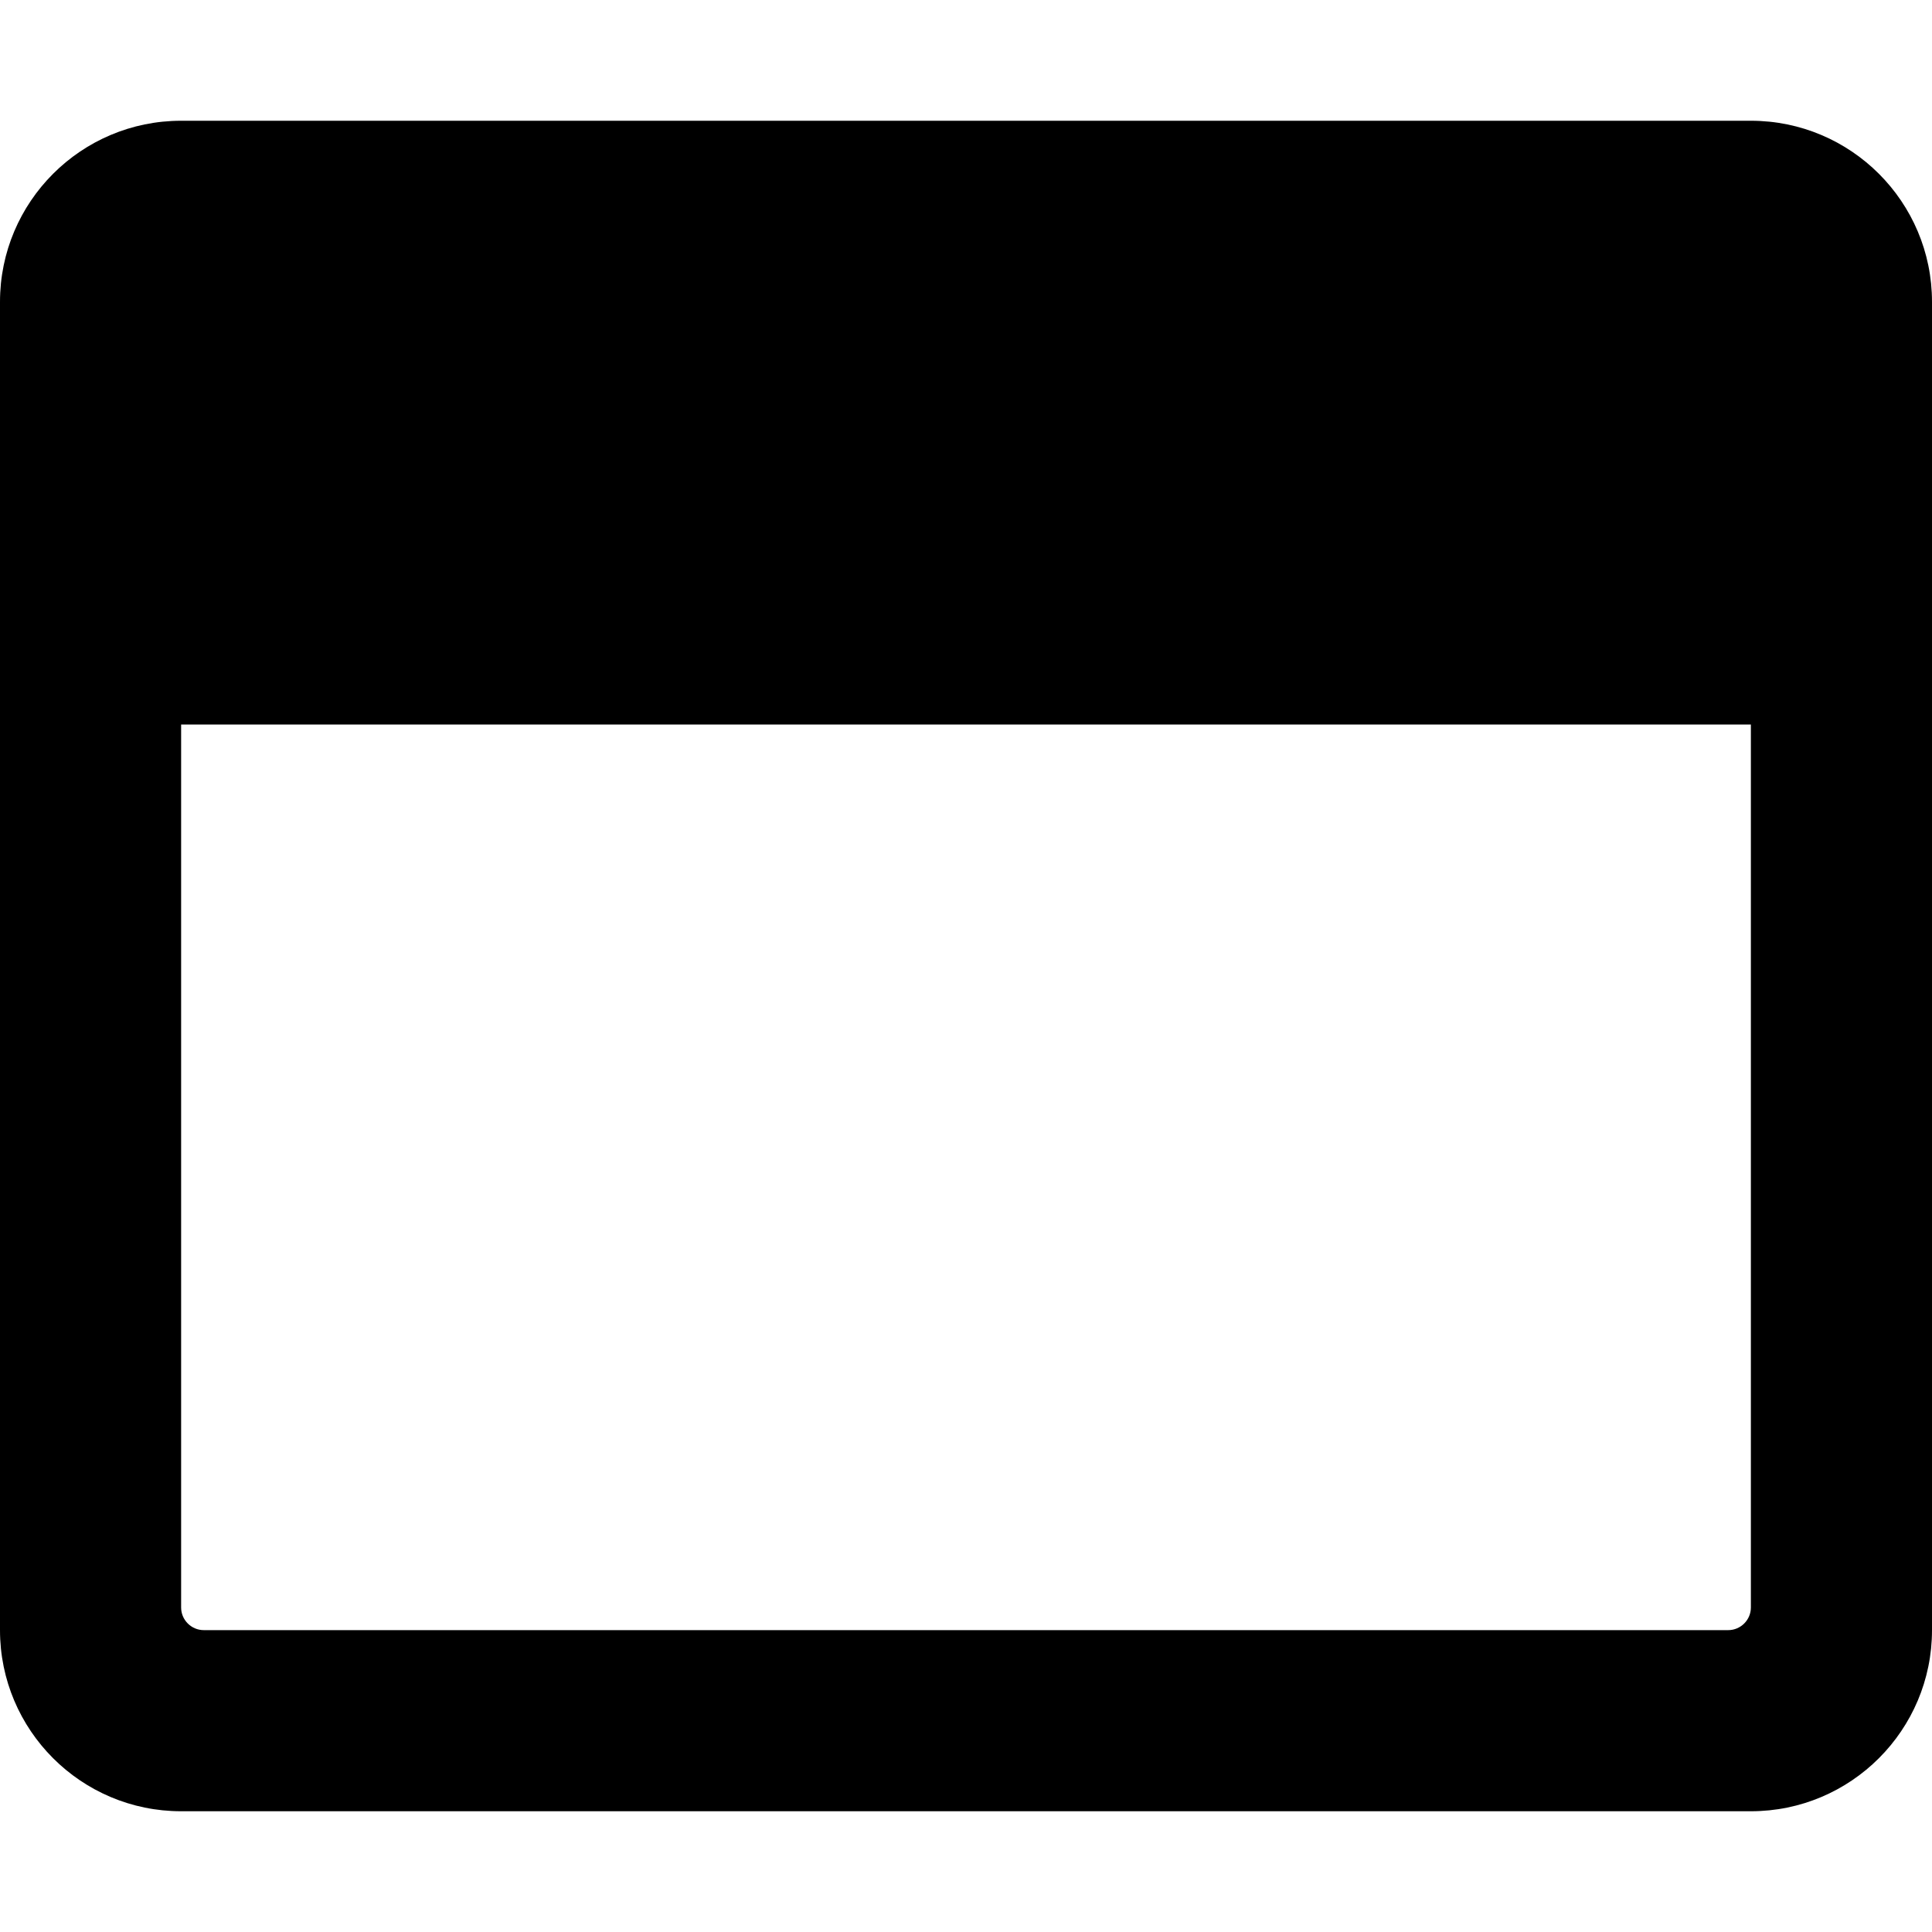
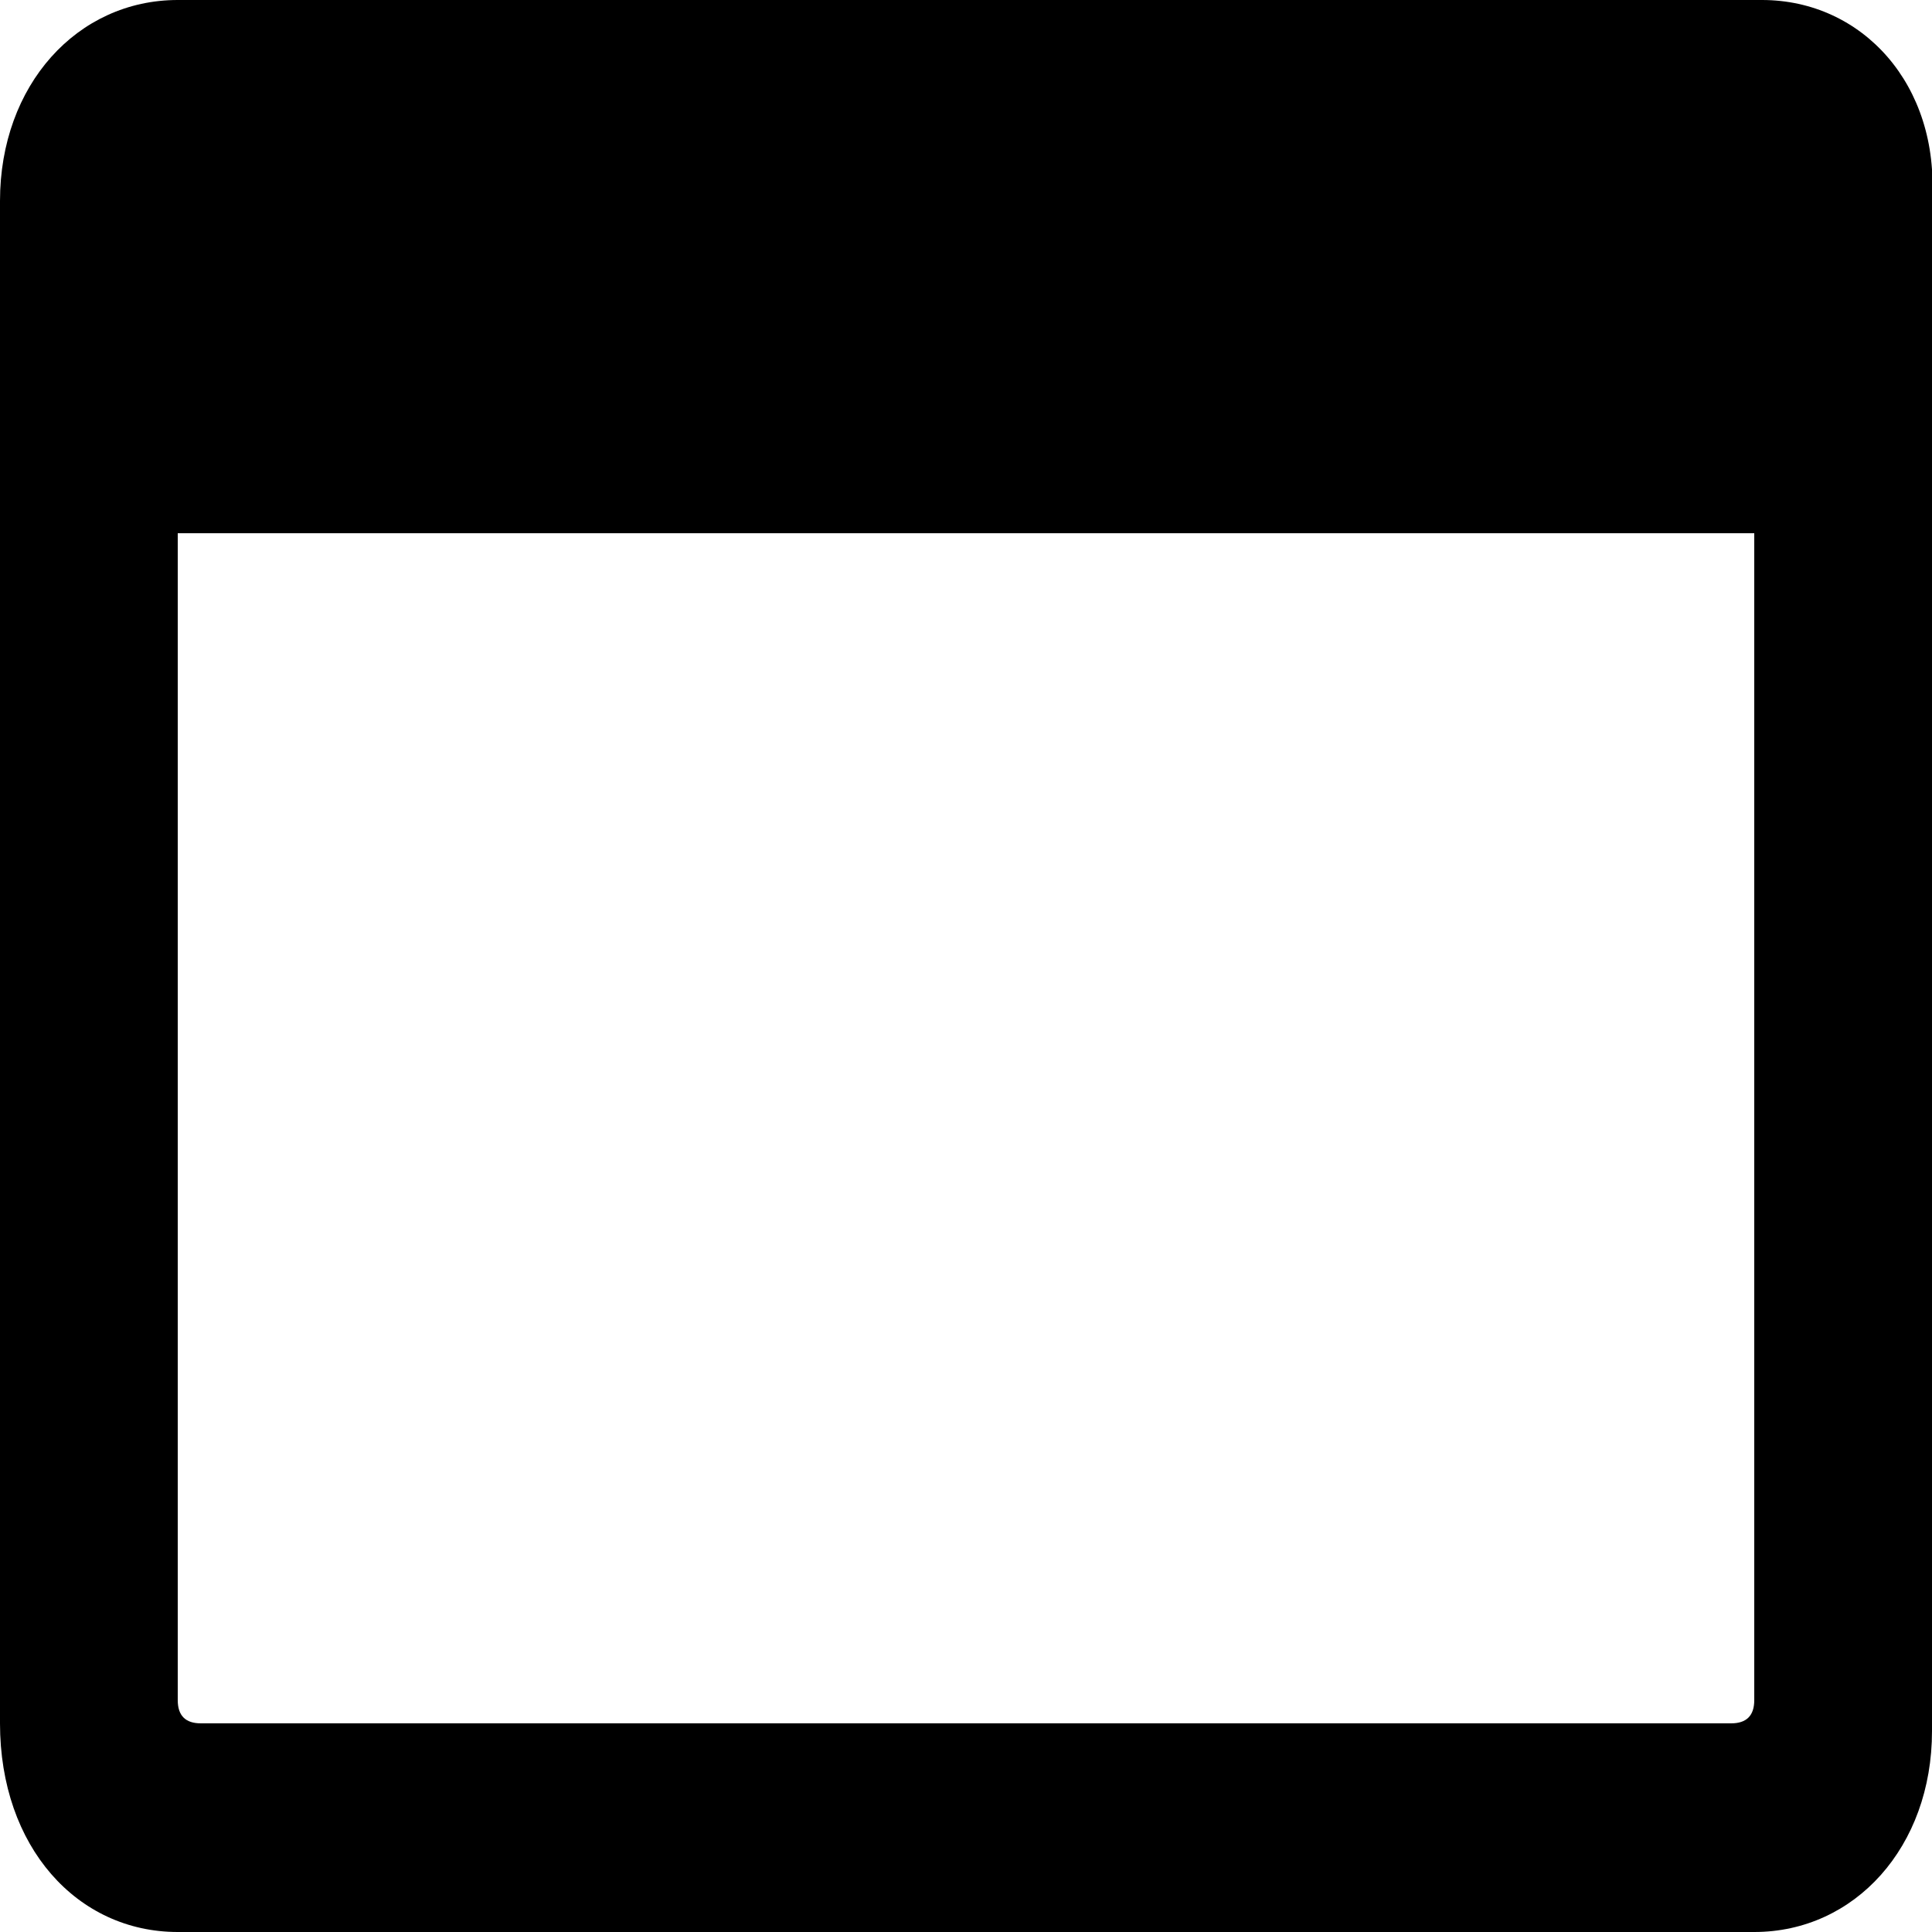
- <svg xmlns="http://www.w3.org/2000/svg" aria-hidden="true" focusable="false" data-prefix="far" data-icon="window-maximize" class="svg-inline--fa fa-window-maximize fa-w-16" role="img" viewBox="0 0 512 512">
-   <path fill="currentColor" d="M464 32H48C21.5 32 0 53.5 0 80v352c0 26.5 21.5 48 48 48h416c26.5 0 48-21.5 48-48V80c0-26.5-21.5-48-48-48zm0 394c0 3.3-2.7 6-6 6H54c-3.3 0-6-2.7-6-6V192h416v234z" />
+ <svg xmlns="http://www.w3.org/2000/svg" version="1.1" id="Layer_1" focusable="false" x="0px" y="0px" viewBox="0 0 25 25" style="enable-background:new 0 0 25 25;" xml:space="preserve">
+   <path d="M22.8,0H2.3C1,0,0,1.1,0,2.6v19.7C0,23.9,1,25,2.3,25h20.4c1.3,0,2.3-1.1,2.3-2.6V2.6C25.1,1.1,24.1,0,22.8,0z M22.7,22  c0,0.2-0.1,0.3-0.3,0.3H2.6c-0.2,0-0.3-0.1-0.3-0.3V6.9h20.4L22.7,22L22.7,22z" />
</svg>
